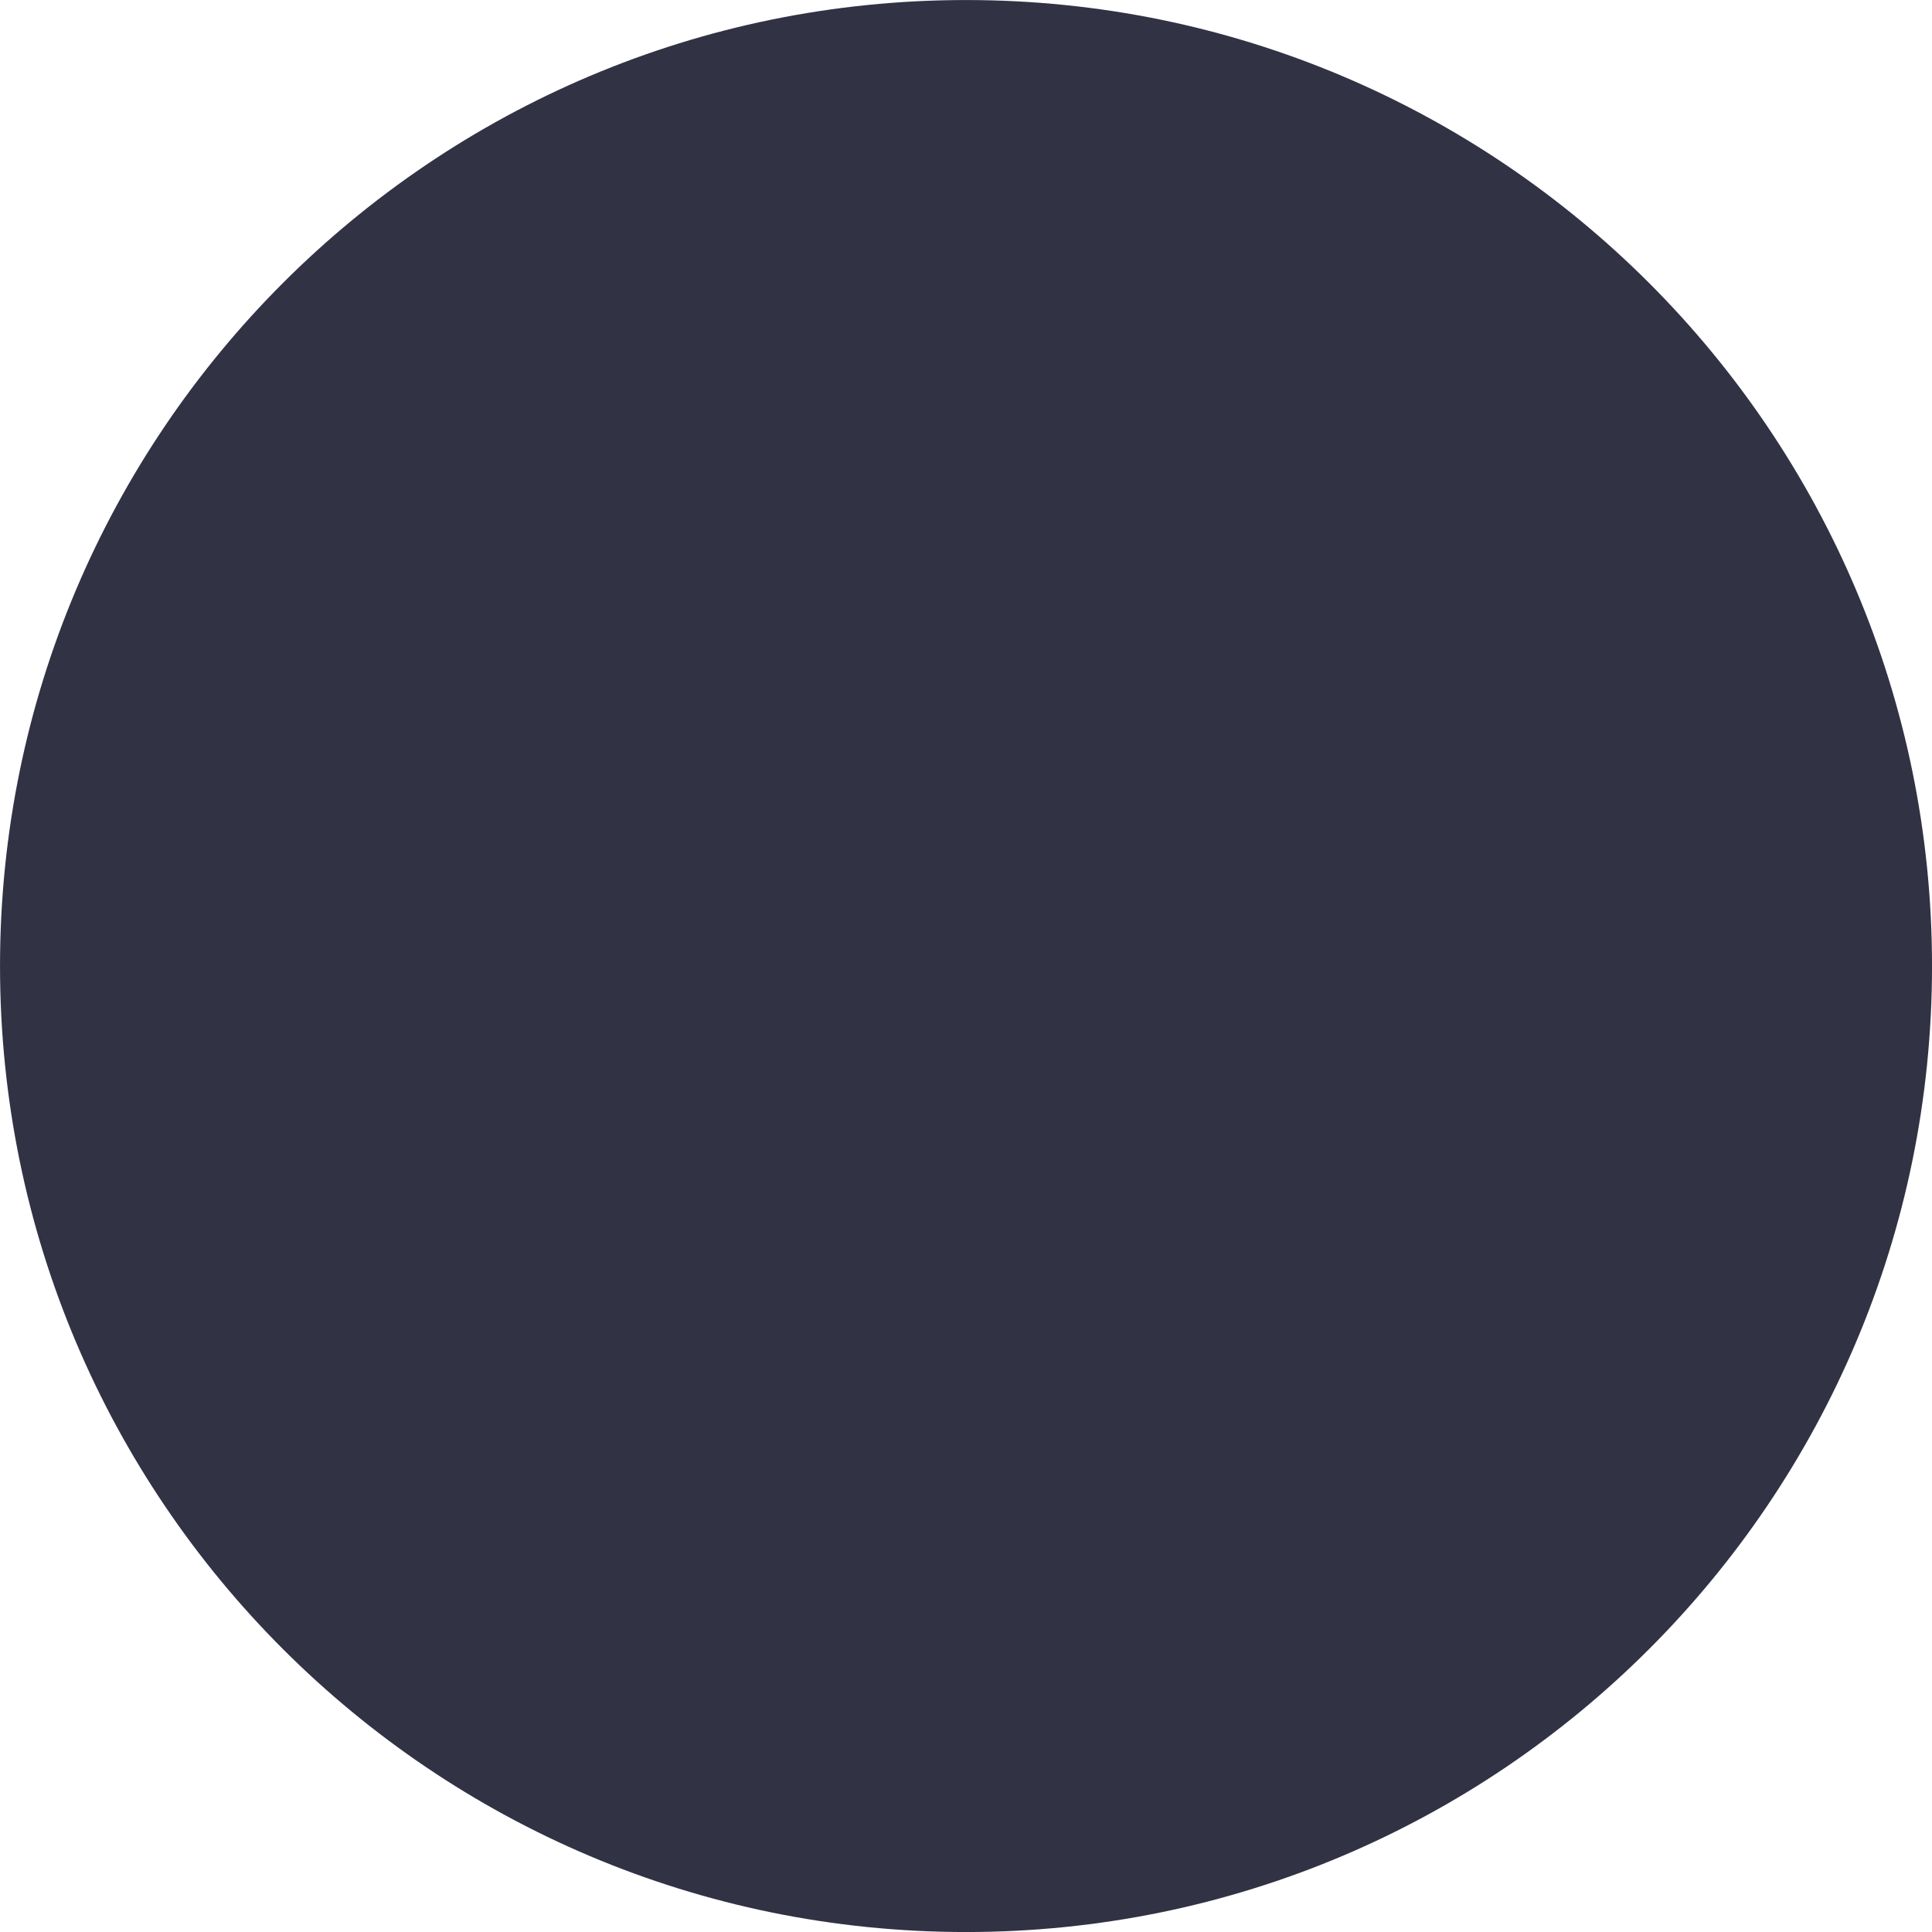
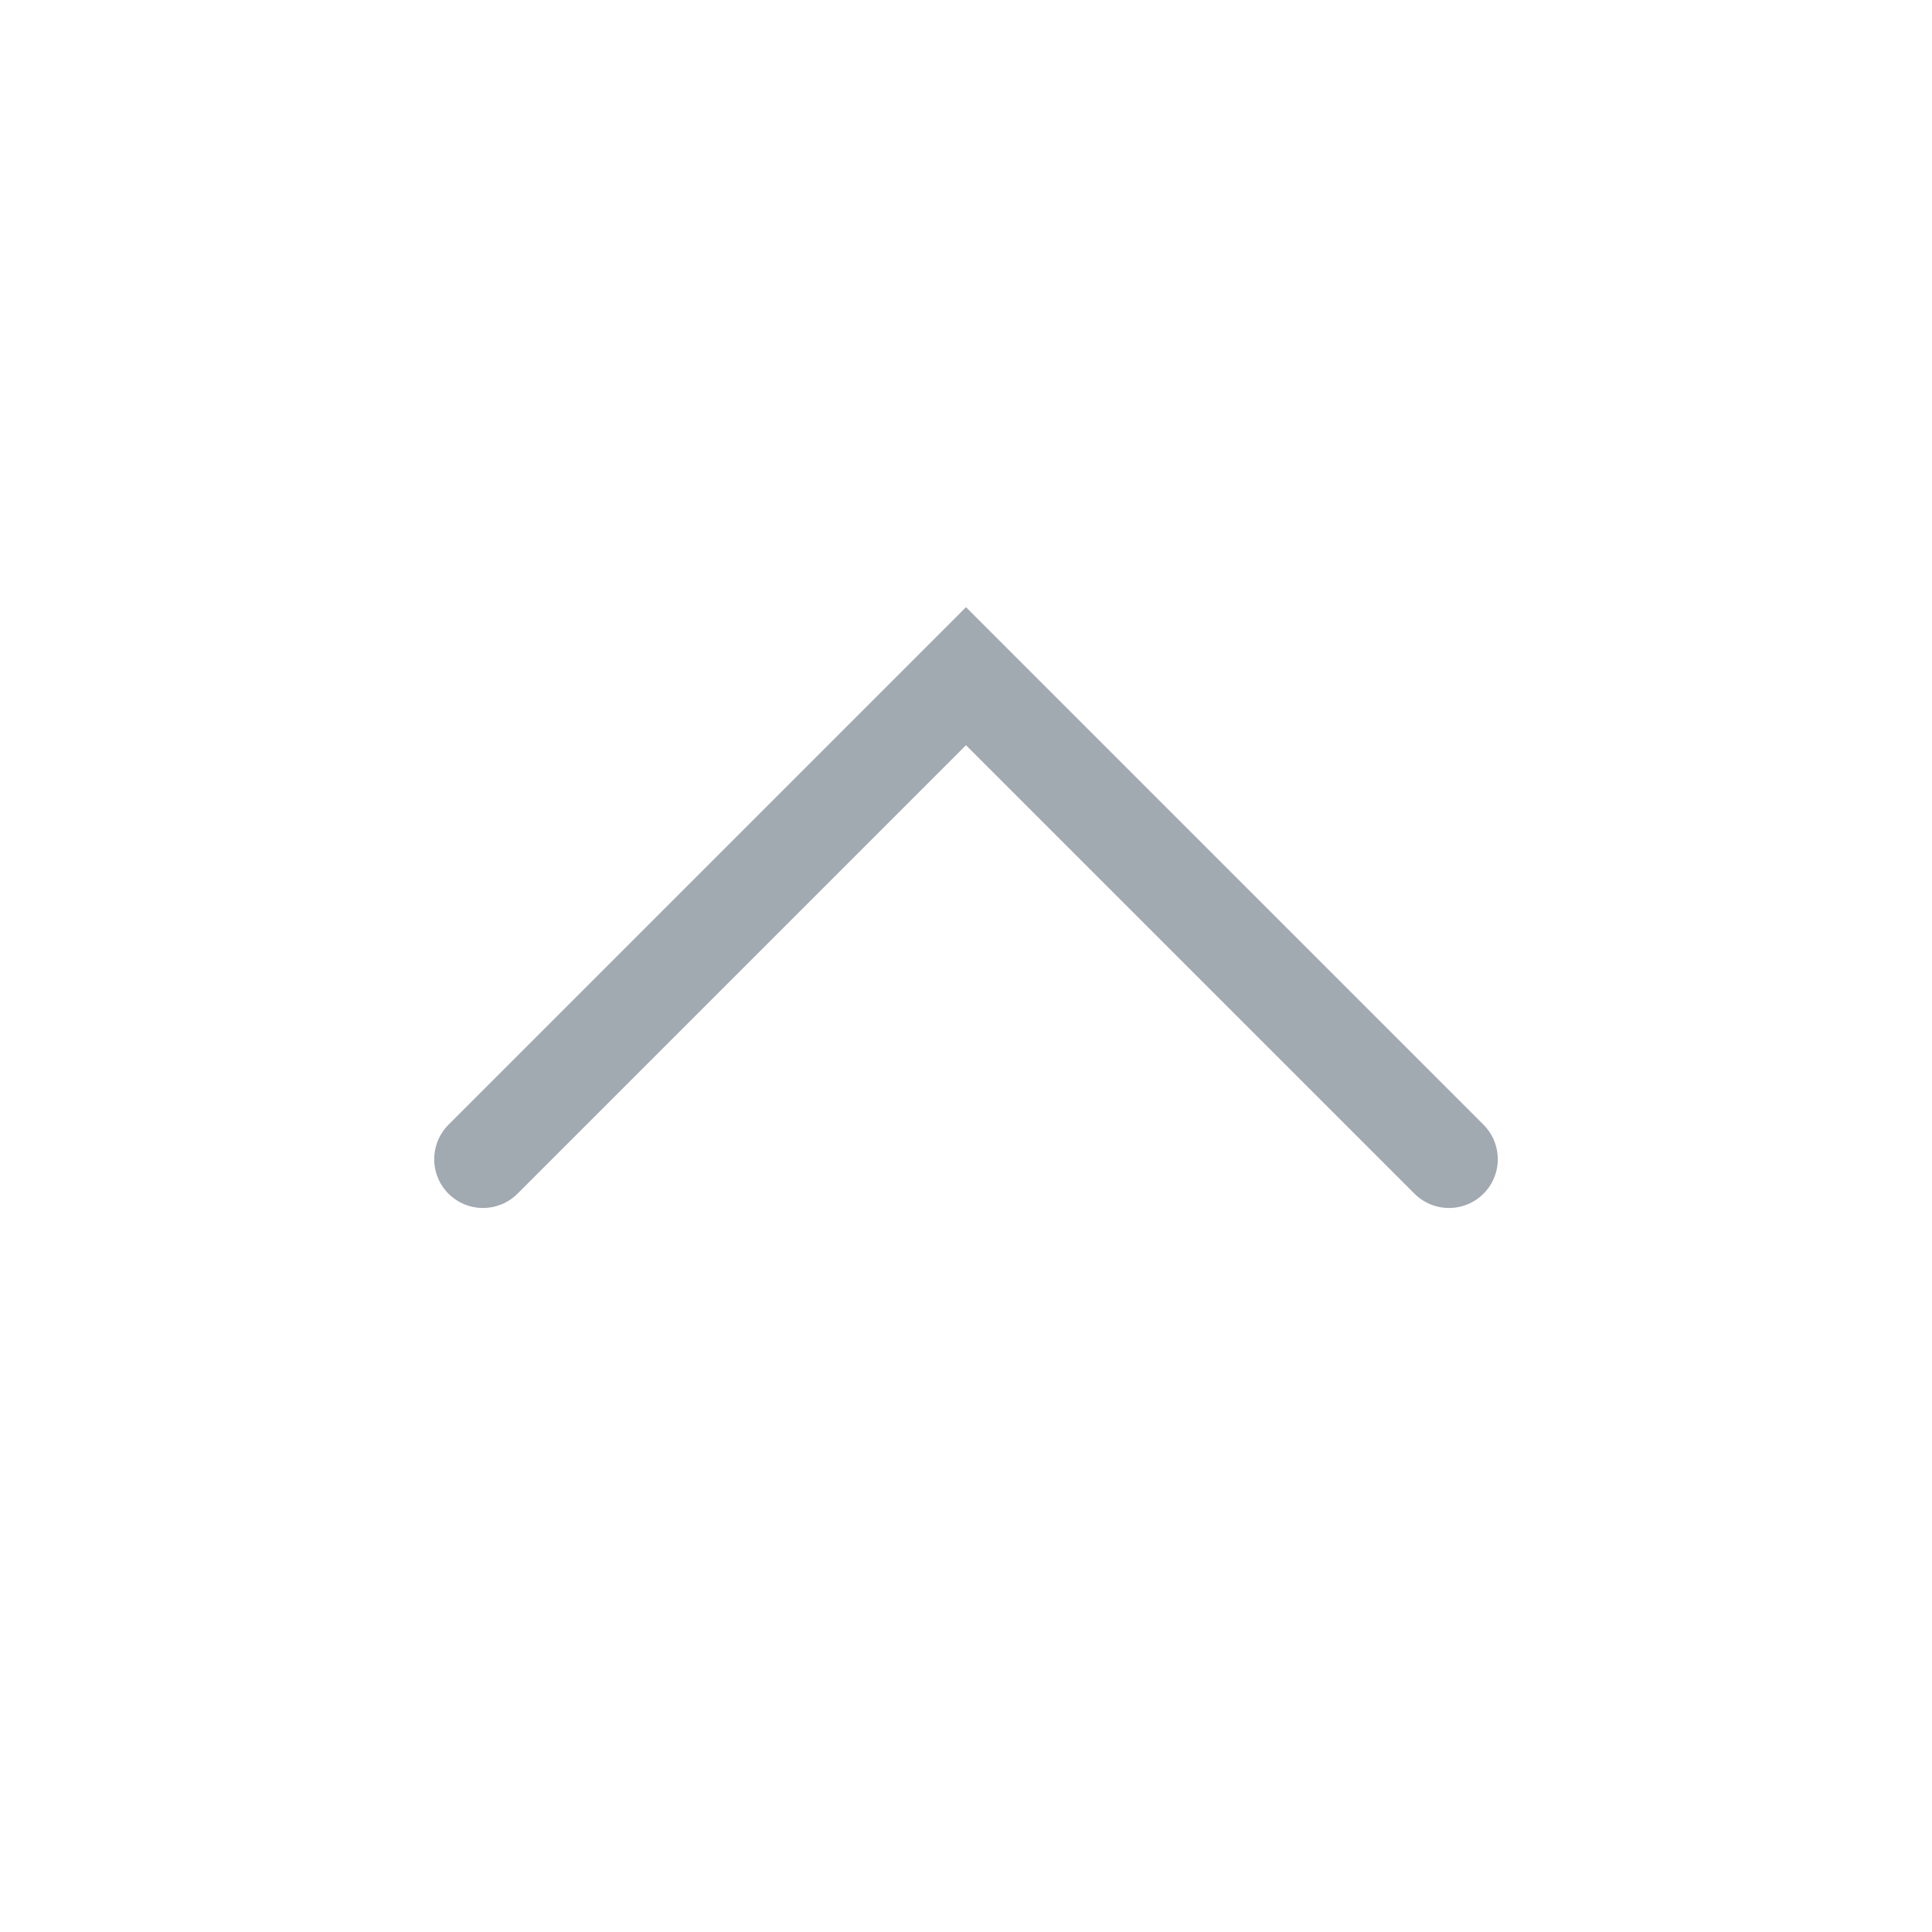
<svg xmlns="http://www.w3.org/2000/svg" viewBox="0 0 50 50" version="1.2" baseProfile="tiny">
  <defs>
</defs>
  <g fill="none" stroke="black" stroke-width="1" fill-rule="evenodd" stroke-linecap="square" stroke-linejoin="bevel">
-     <g fill="#313244" fill-opacity="1" stroke="none" transform="matrix(0.714286,0,0,0.714286,-228.571,-795.371)" font-family="MesloLGL Nerd Font" font-size="10" font-weight="400" font-style="normal">
-       <circle cx="355" cy="1148.52" r="35" />
+     <g fill="none" stroke="#a1a9b1" stroke-opacity="1" stroke-width="1.01" stroke-linecap="round" stroke-linejoin="miter" stroke-miterlimit="2" transform="matrix(2.5,0,0,2.5,2.5,2.5)" font-family="Noto Sans" font-size="10" font-weight="400" font-style="normal">
+       <polyline fill="none" vector-effect="none" points="4,11 9,6 14,11 " />
    </g>
-     <g fill="none" stroke="#000000" stroke-opacity="1" stroke-width="1" stroke-linecap="square" stroke-linejoin="bevel" transform="matrix(1,0,0,1,0,0)" font-family="MesloLGL Nerd Font" font-size="10" font-weight="400" font-style="normal">
+     <g fill="none" stroke="#000000" stroke-opacity="1" stroke-width="1" stroke-linecap="square" stroke-linejoin="bevel" transform="matrix(1,0,0,1,0,0)" font-family="Noto Sans" font-size="10" font-weight="400" font-style="normal">
</g>
  </g>
</svg>
